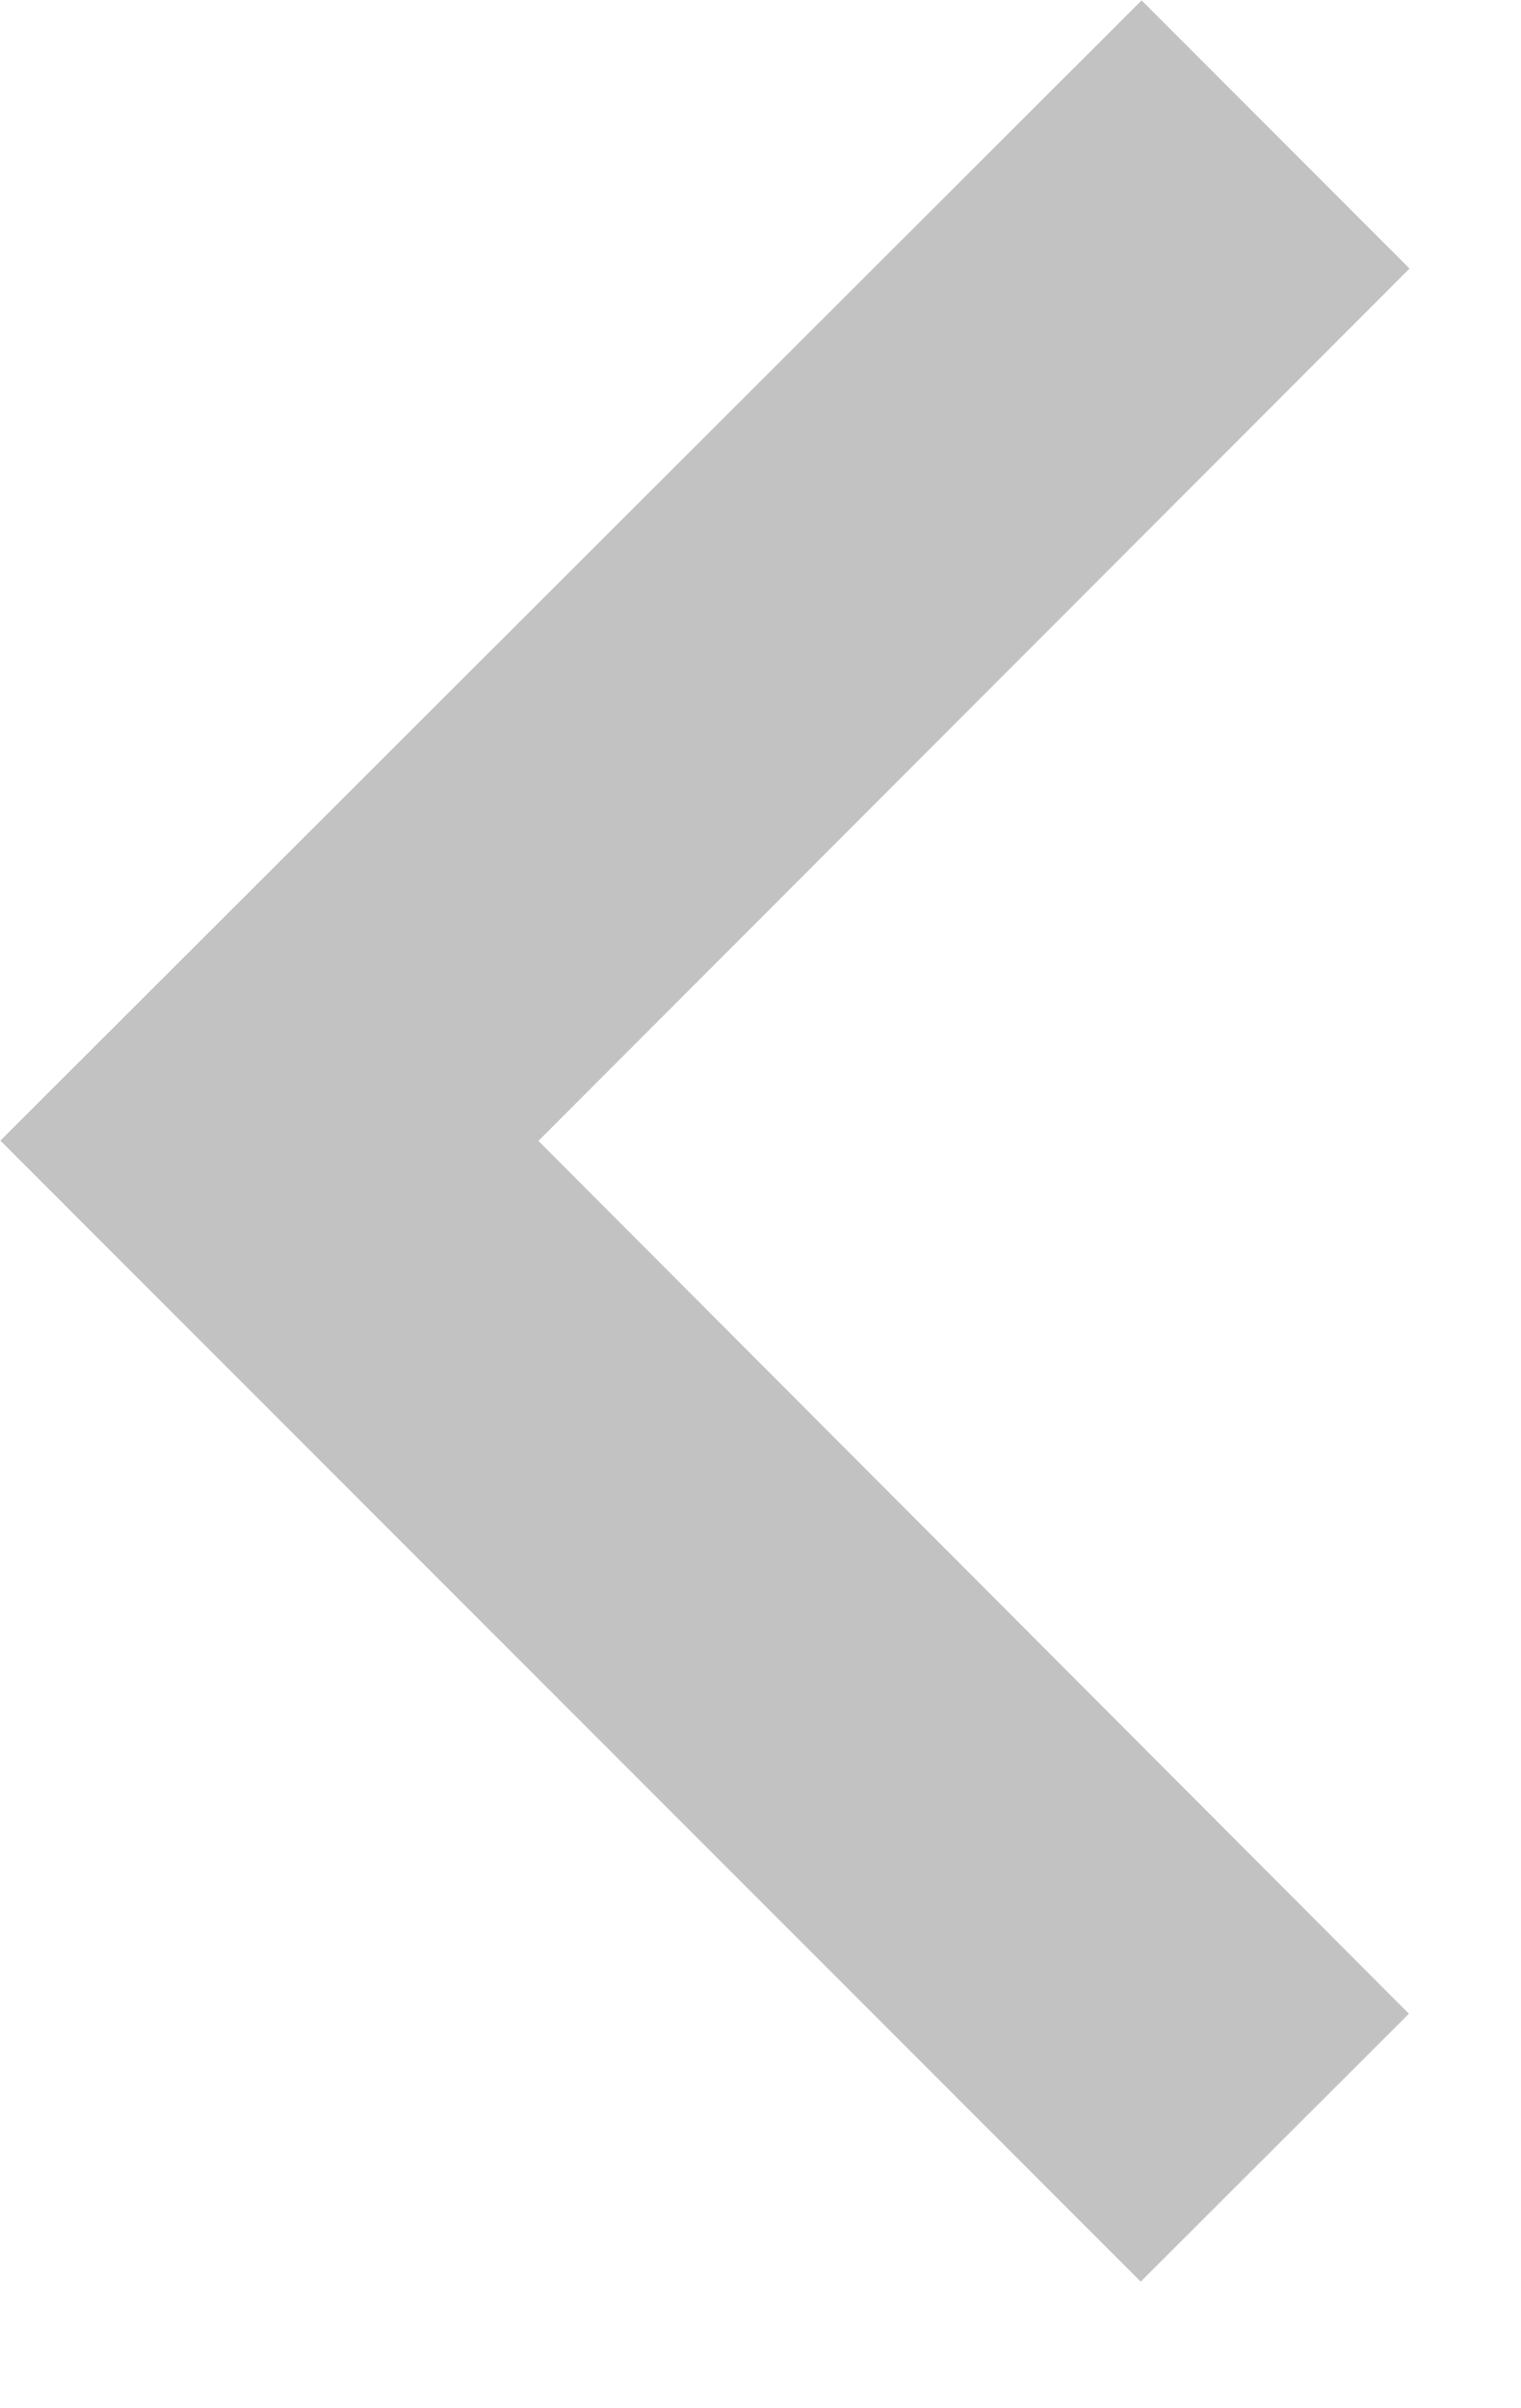
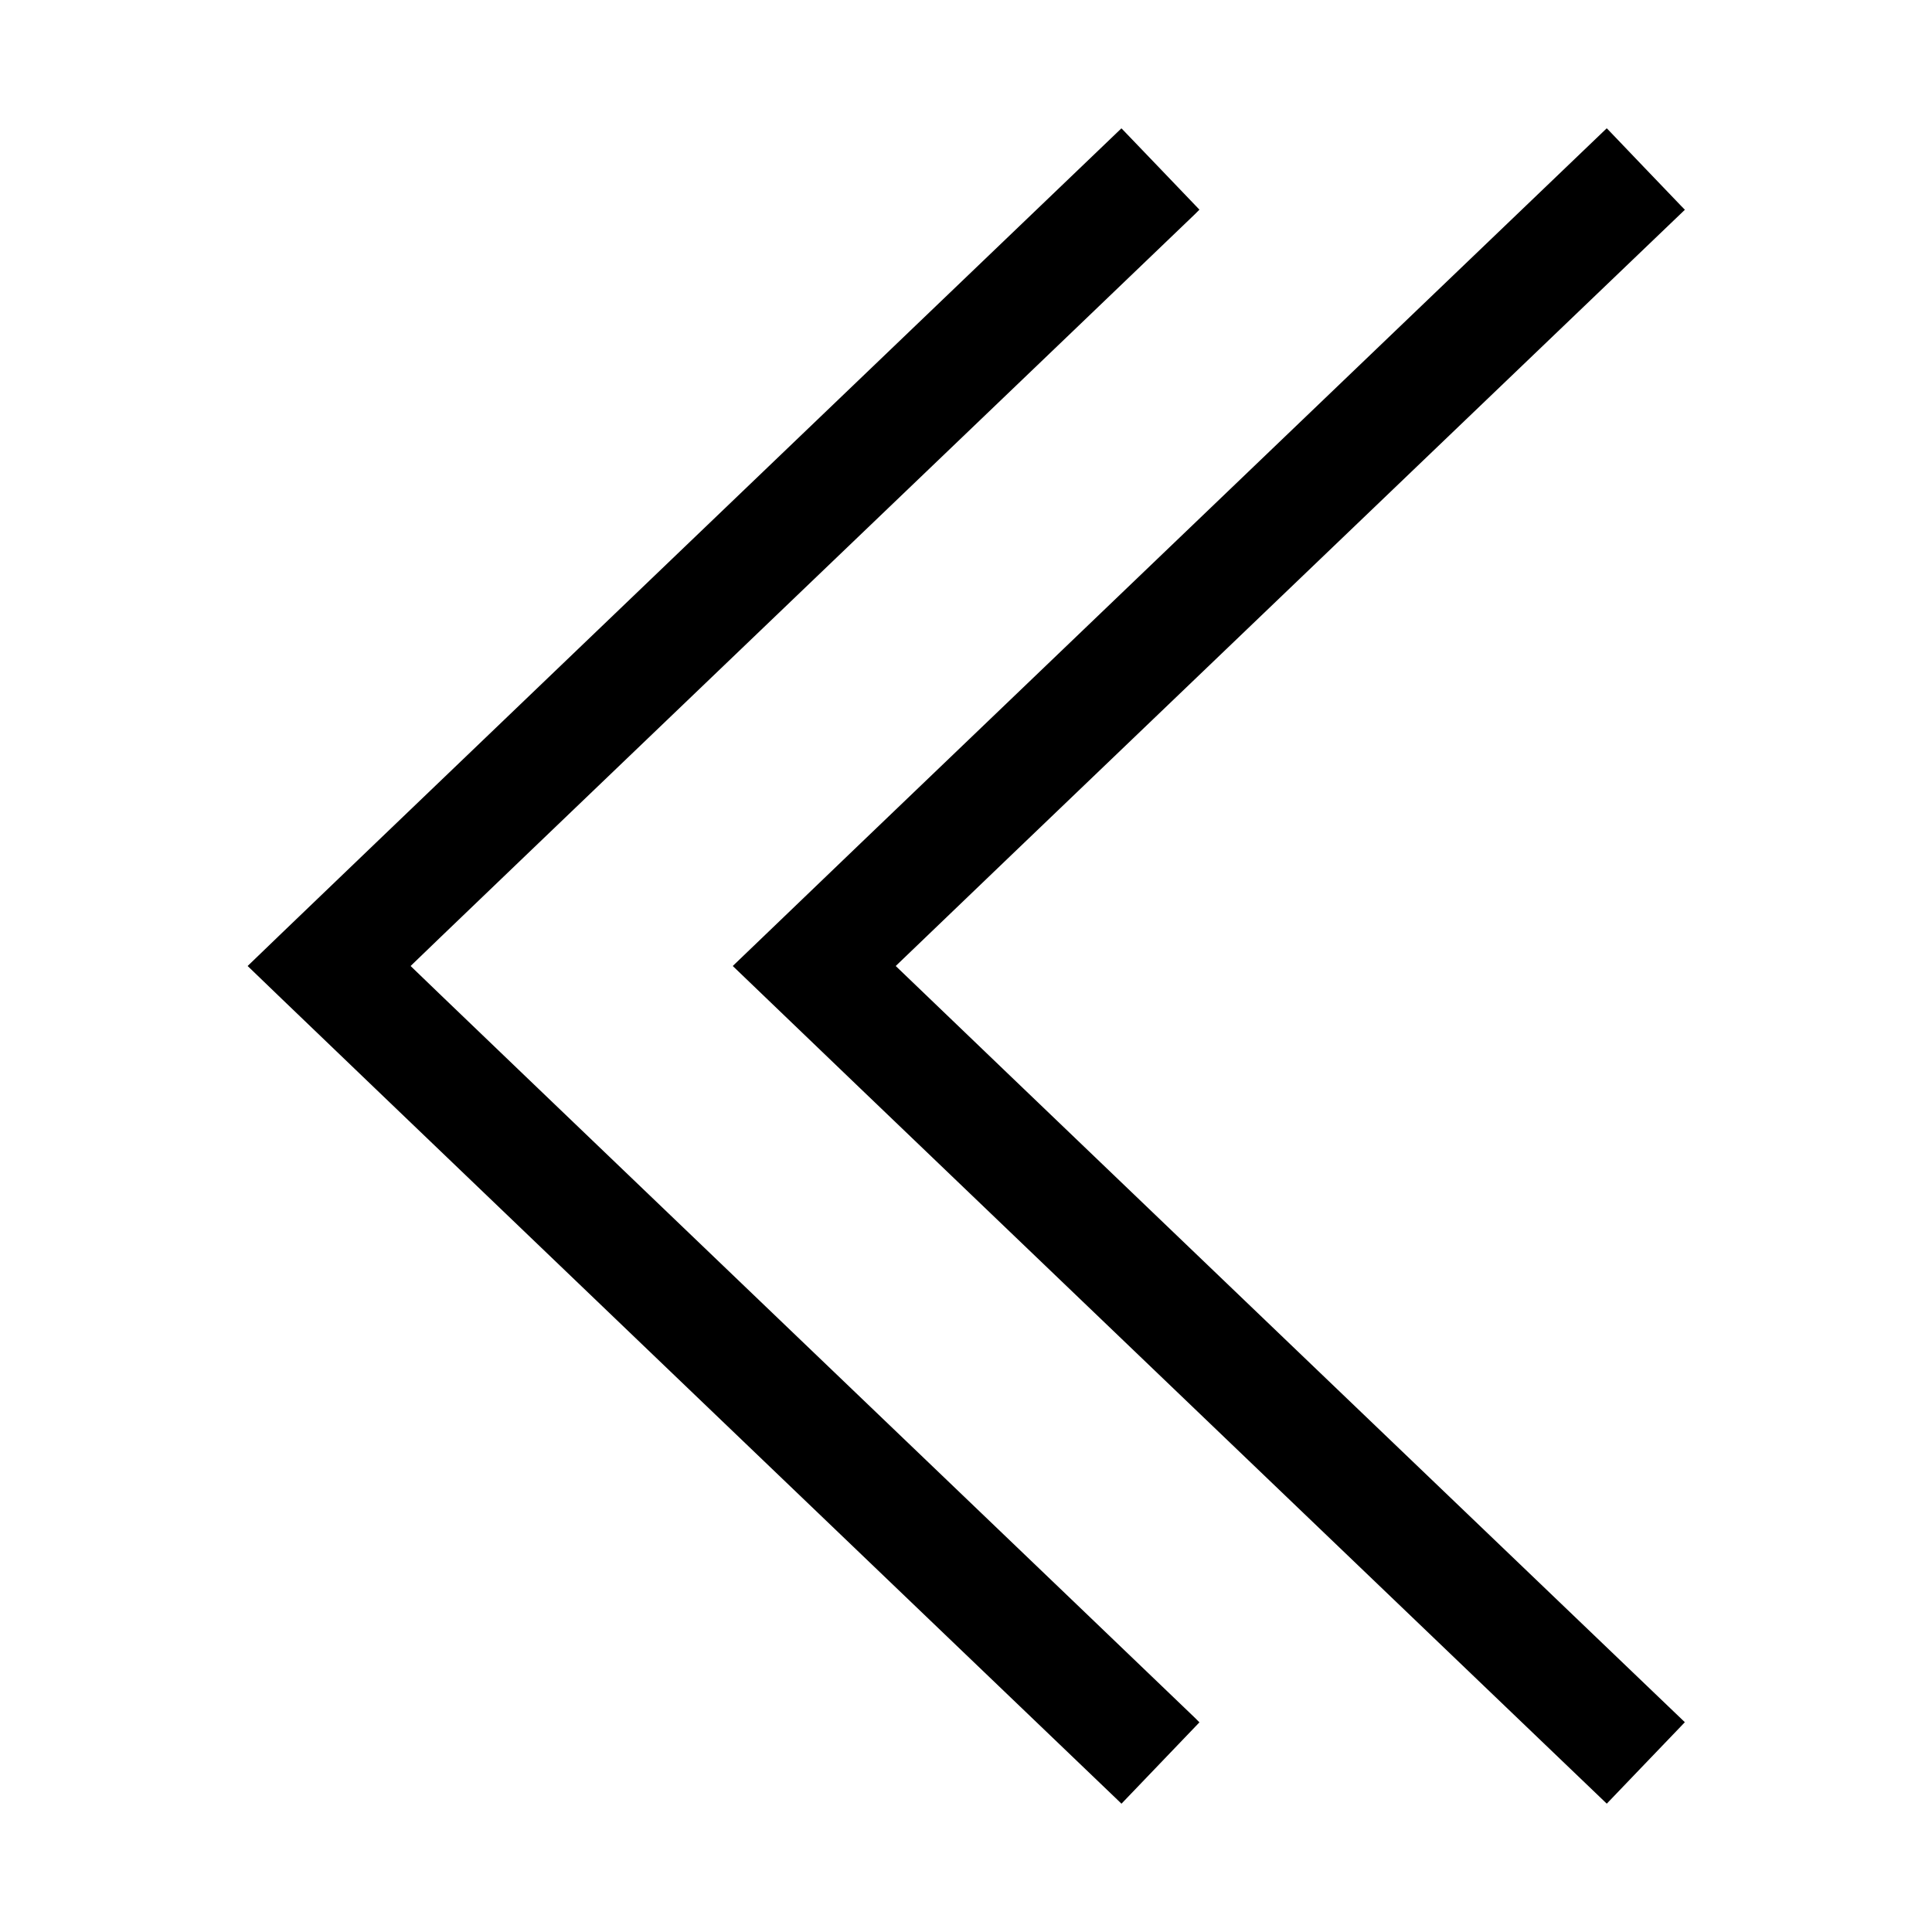
- <svg xmlns="http://www.w3.org/2000/svg" width="12" height="19" viewBox="0 0 12 19" fill="none">
-   <path d="M9 18.003L11.116 15.889L4.248 9.002L11.121 2.119L9.007 0.003L0.003 9L9 18.003Z" fill="#C2C2C2" />
+ <svg xmlns="http://www.w3.org/2000/svg" version="1.0" width="4096pt" height="4096pt" viewBox="0 0 4096 4096" preserveAspectRatio="xMidYMid meet">
+   <g transform="translate(0,4096) scale(0.1,-0.1)" fill="#000000" stroke="none">
+     <path d="M14513 29364 c-5095 -4881 -9263 -8879 -9263 -8884 0 -5 4134 -3970 9188 -8812 5053 -4841 9221 -8835 9263 -8875 l75 -73 827 863 826 862 -97 97 c-53 53 -3816 3659 -8362 8013 -4546 4354 -8265 7920 -8265 7925 0 5 3719 3571 8265 7925 4546 4354 8309 7960 8362 8013 l97 97 -795 830 c-437 457 -809 844 -827 862 l-32 32 -9262 -8875z" />
+     <path d="M24800 29363 c-5096 -4882 -9265 -8879 -9265 -8883 0 -4 4151 -3984 9225 -8844 5074 -4861 9243 -8856 9265 -8877 l40 -38 710 741 c391 407 763 796 828 863 l117 123 -8365 8013 c-4601 4408 -8365 8016 -8365 8019 0 3 3765 3612 8366 8019 l8365 8014 -89 91 c-49 50 -403 420 -787 821 -384 402 -716 749 -739 773 l-42 42 -9264 -8877z" />
+   </g>
</svg>
